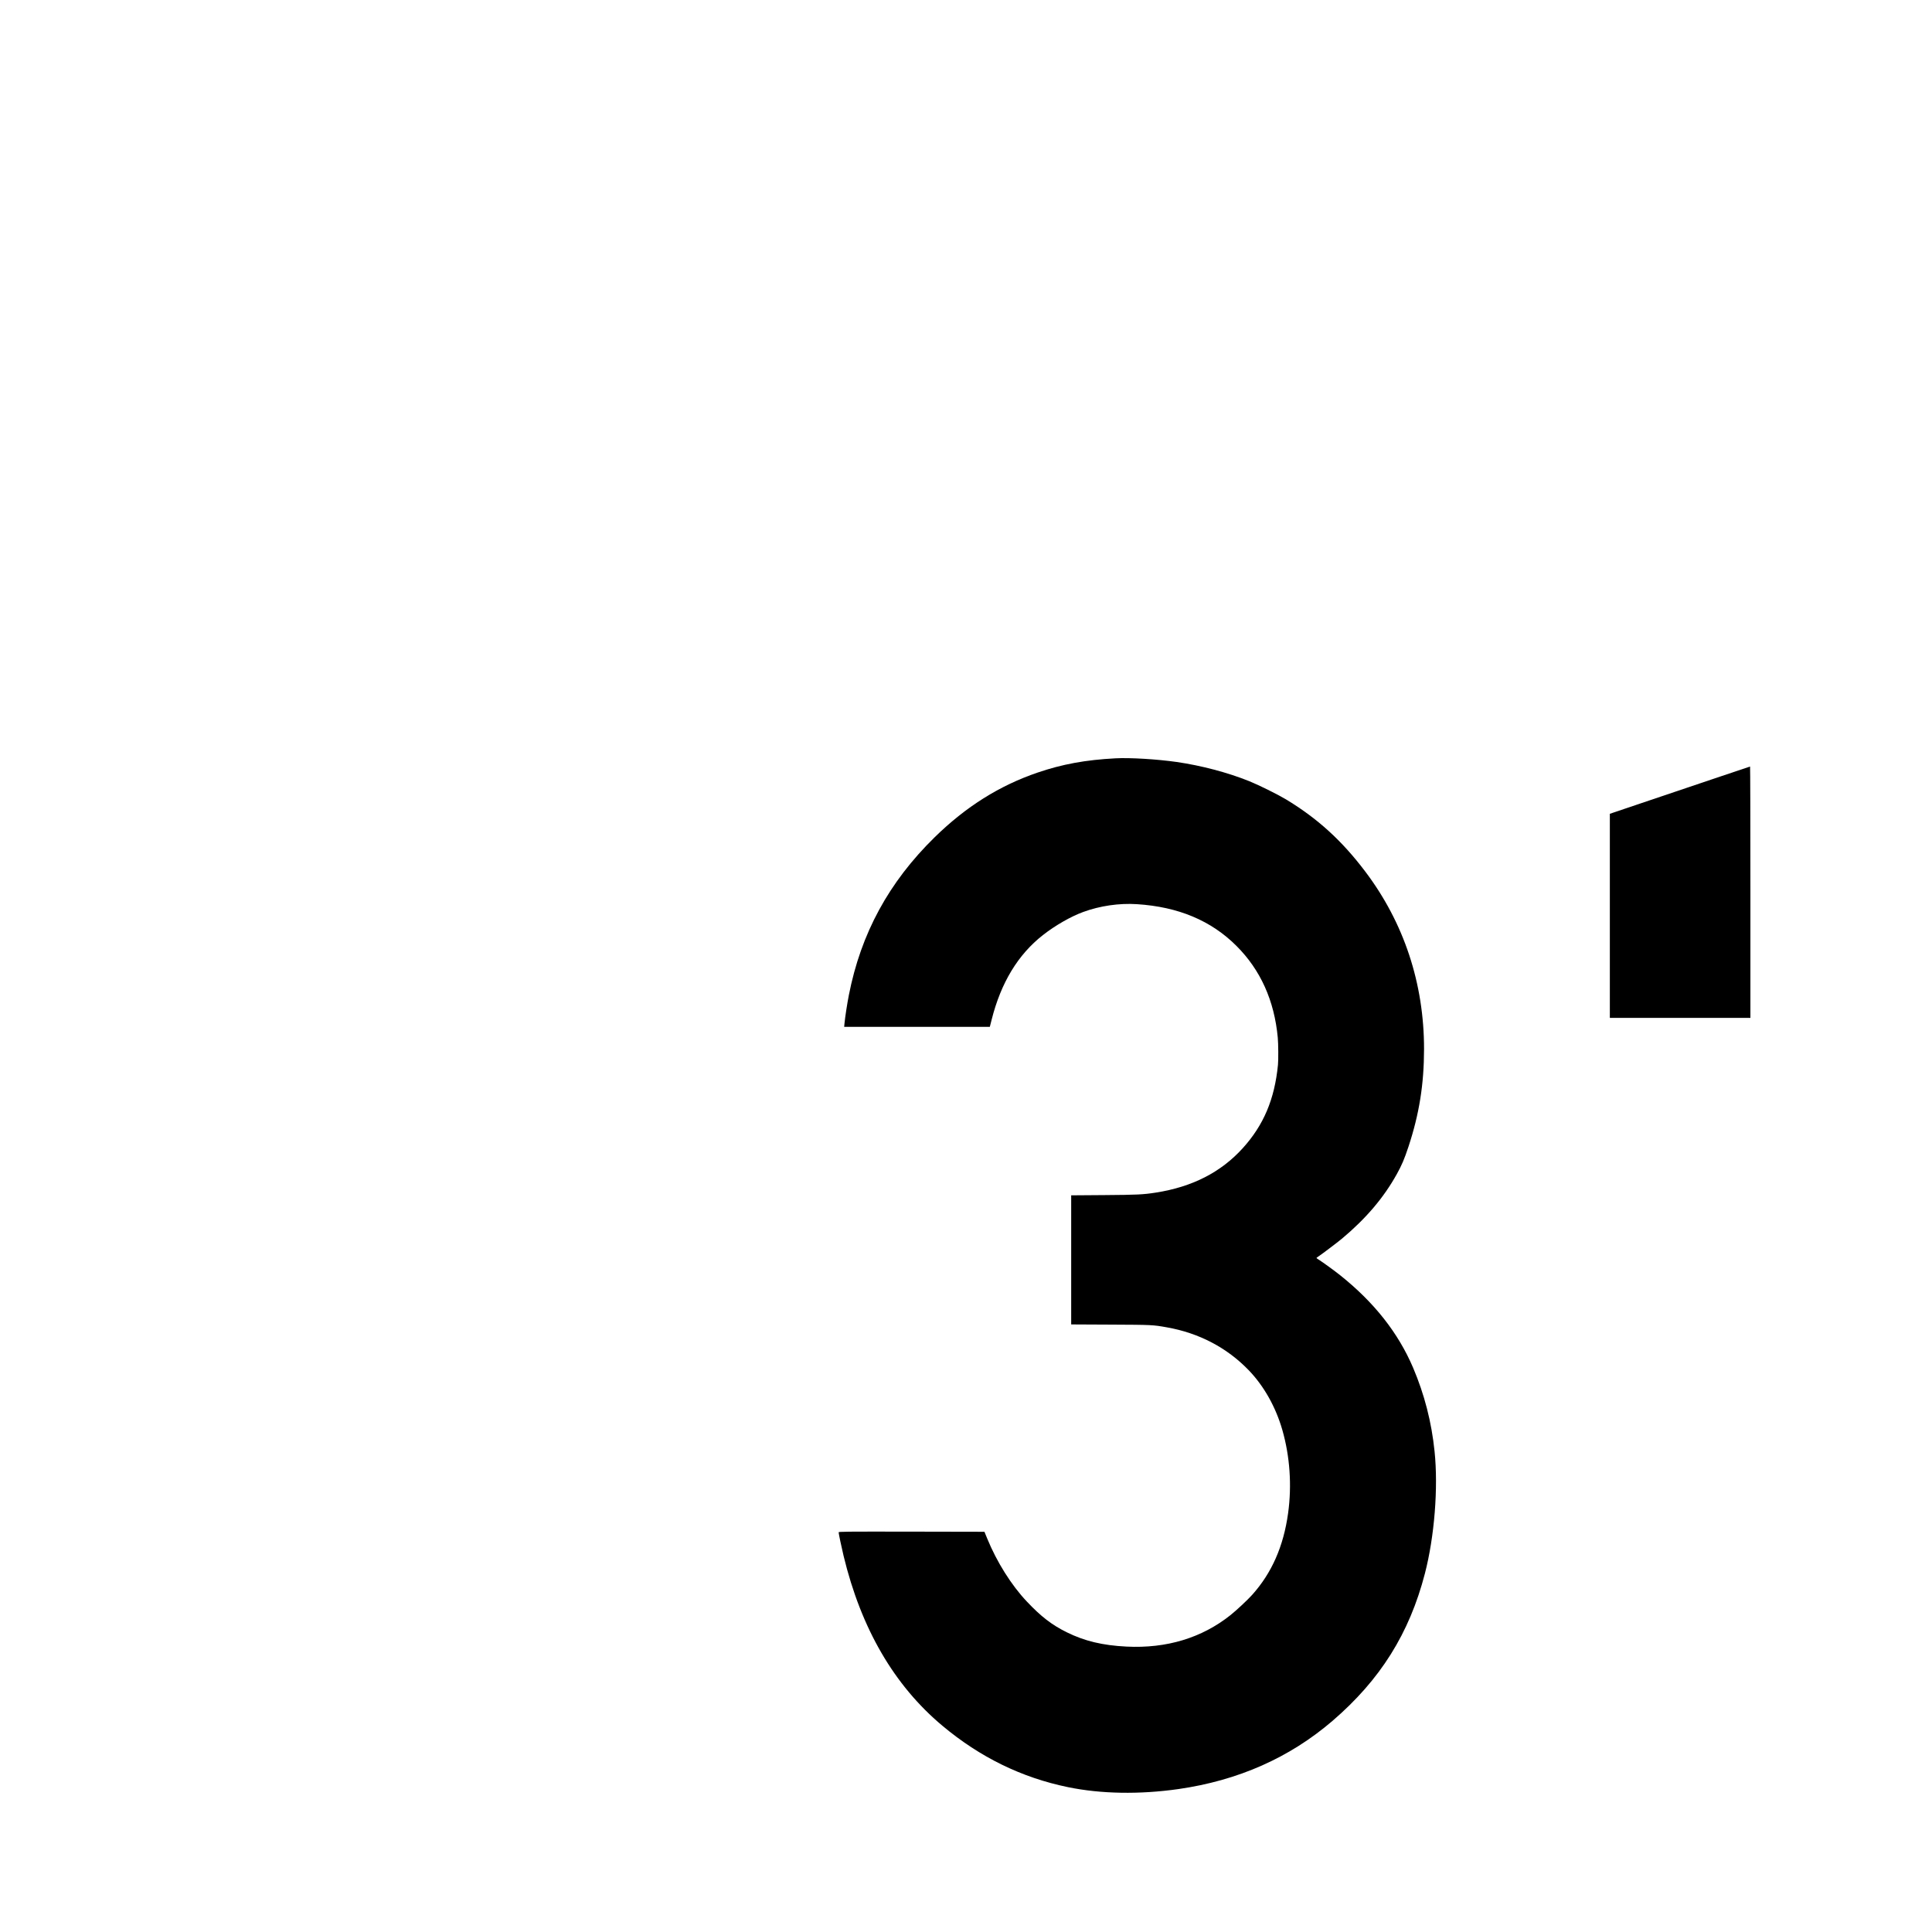
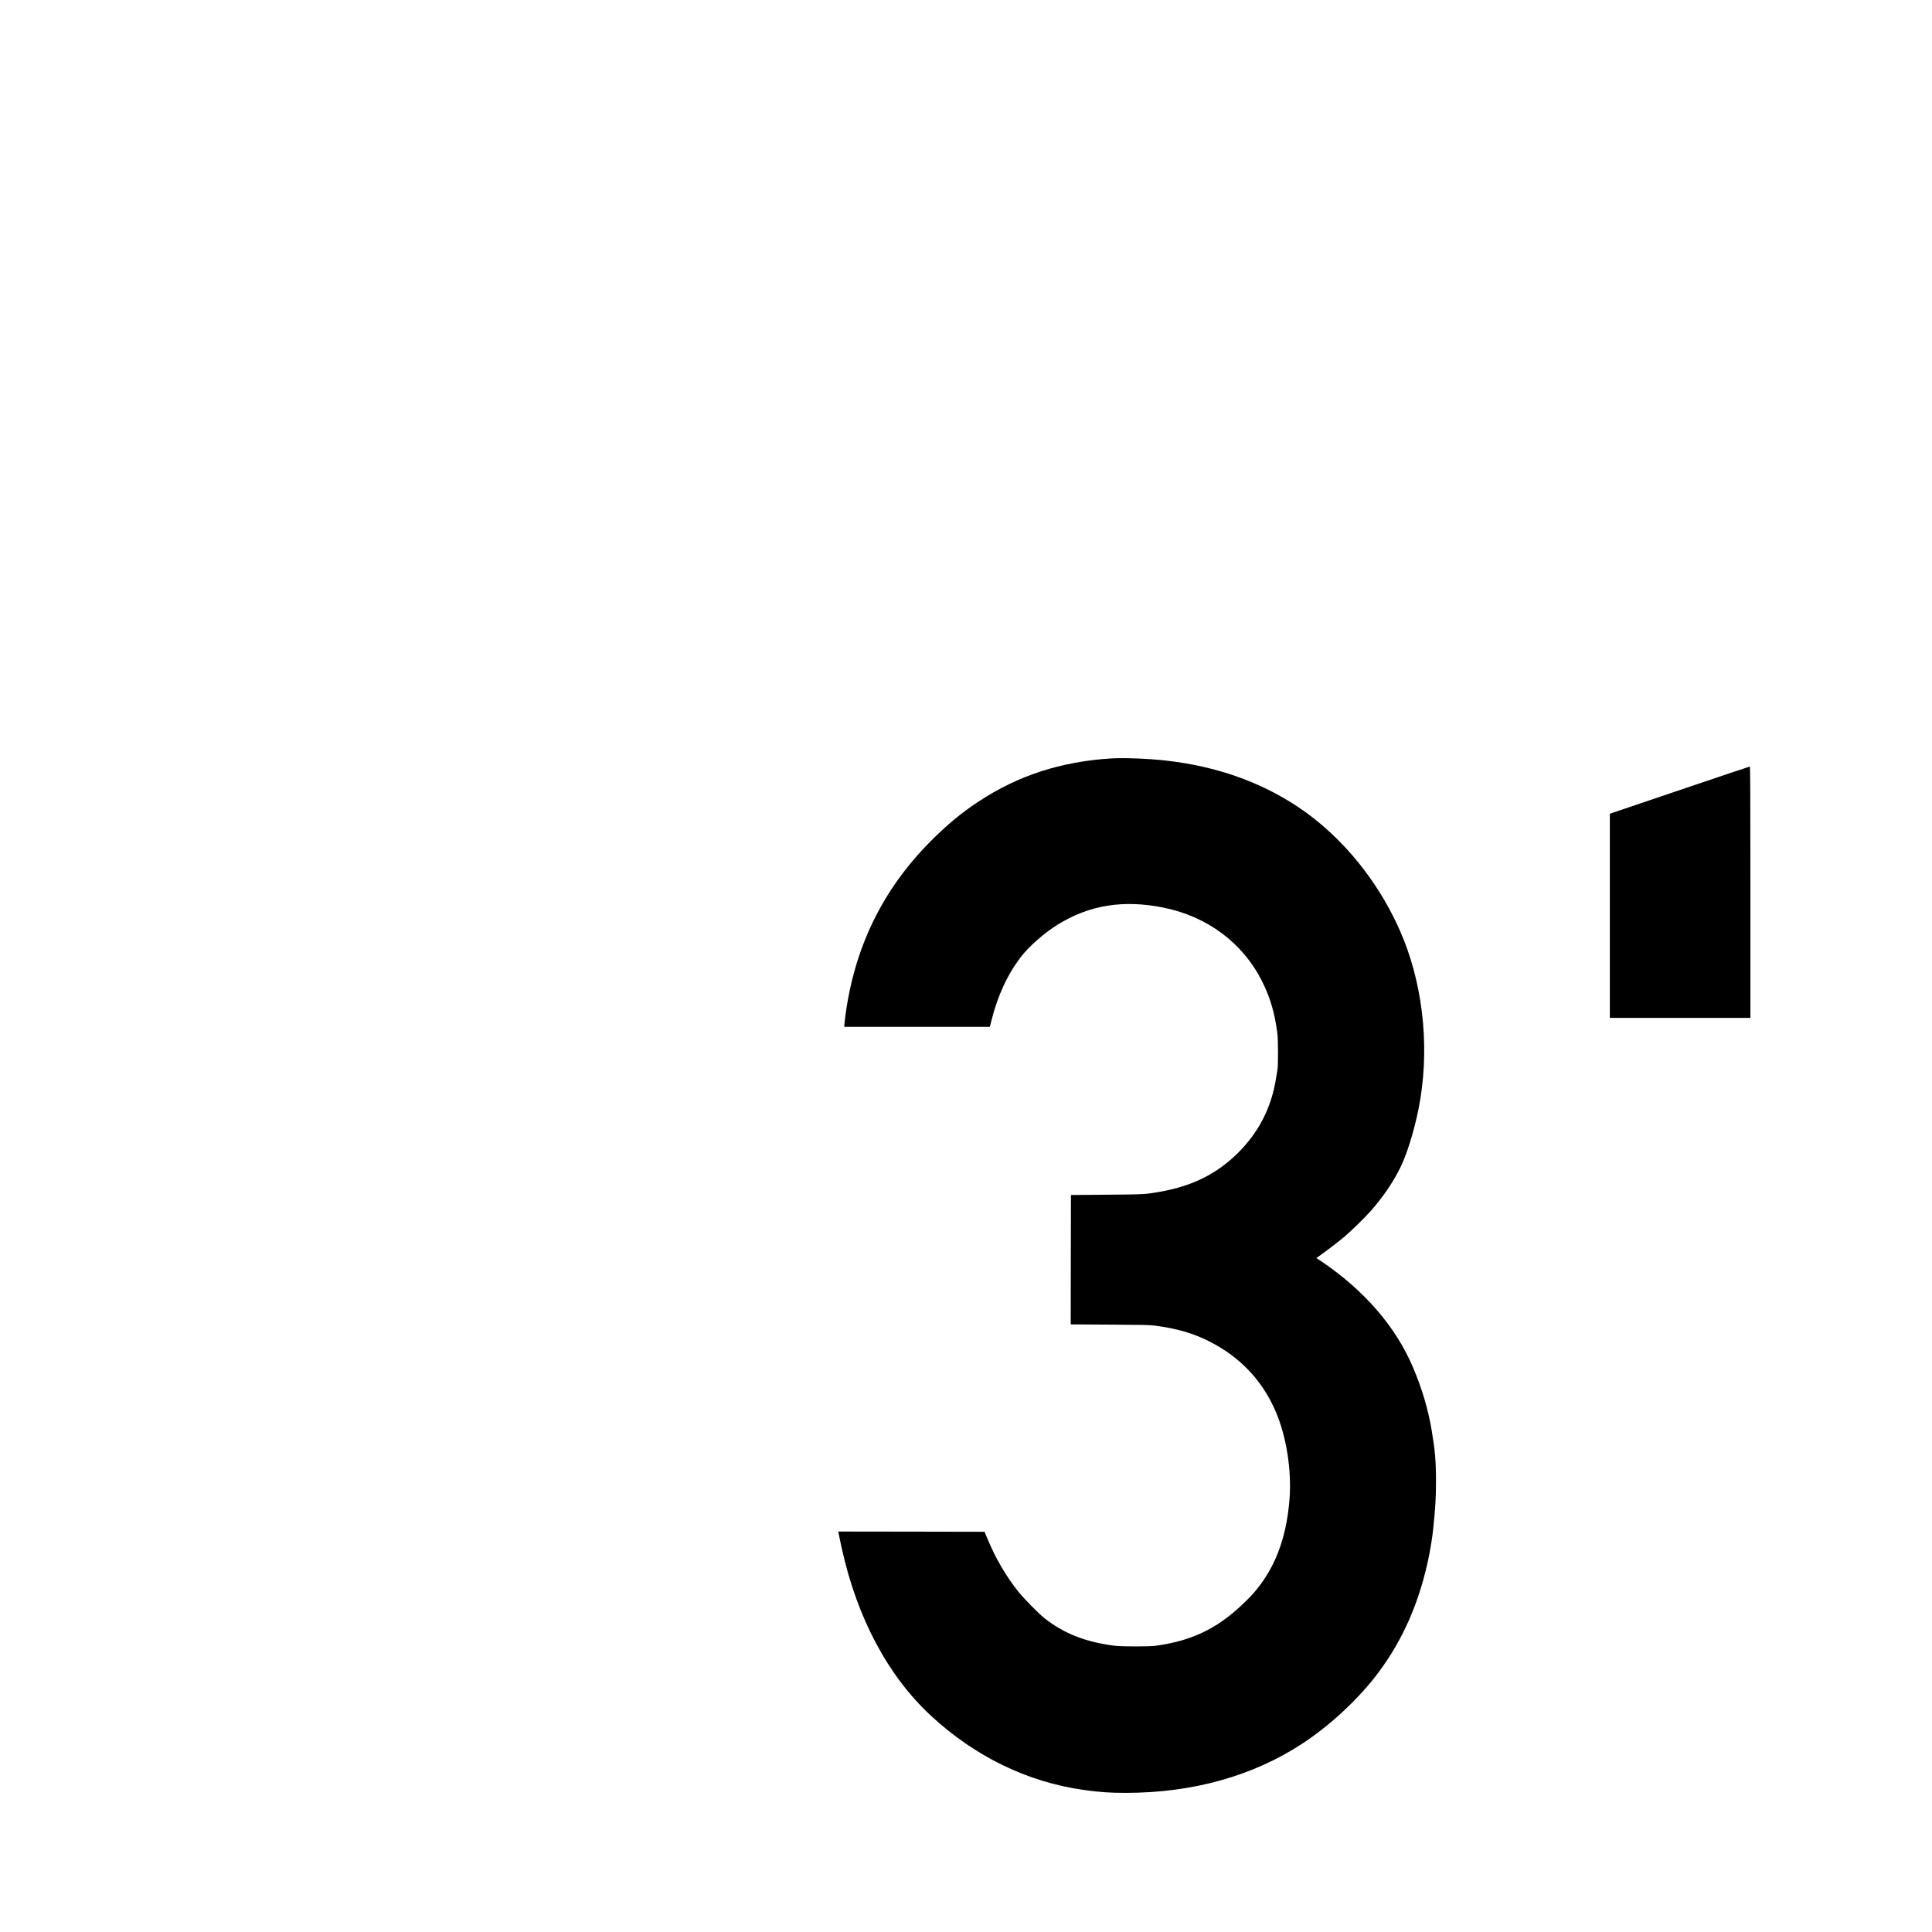
<svg xmlns="http://www.w3.org/2000/svg" version="1.0" width="4096pt" height="4096pt" viewBox="0 0 4096 4096" preserveAspectRatio="xMidYMid meet">
  <g transform="translate(0,4096) scale(0.1,-0.1)" fill="#000000" stroke="none">
-     <path d="M23650 24883 c-636 -33 -1133 -125 -1654 -303 -808 -276 -1518 -722 -2180 -1370 -972 -952 -1564 -2040 -1820 -3349 -35 -177 -79 -464 -92 -598 l-7 -73 1544 0 1544 0 39 153 c198 784 558 1378 1086 1792 260 204 593 395 854 490 357 131 765 190 1138 166 879 -56 1575 -348 2113 -886 509 -509 802 -1158 875 -1945 12 -123 14 -476 4 -575 -72 -732 -304 -1279 -748 -1769 -463 -510 -1068 -819 -1841 -940 -270 -42 -392 -48 -1102 -53 l-693 -5 0 -1368 0 -1369 833 -4 c885 -4 901 -5 1197 -58 679 -120 1272 -431 1731 -906 324 -335 575 -781 715 -1267 161 -560 204 -1177 123 -1766 -97 -703 -346 -1268 -762 -1732 -98 -109 -332 -328 -460 -430 -607 -483 -1354 -710 -2205 -667 -504 25 -890 117 -1267 304 -316 156 -545 333 -847 653 -328 348 -634 835 -838 1333 l-59 144 -1545 3 c-1442 2 -1546 1 -1546 -15 0 -28 59 -307 105 -500 372 -1541 1071 -2743 2093 -3599 800 -670 1682 -1101 2664 -1303 700 -144 1516 -158 2340 -41 1268 182 2357 664 3268 1446 1014 872 1630 1854 1959 3124 203 783 285 1817 205 2590 -64 623 -215 1208 -455 1773 -316 740 -825 1385 -1544 1959 -119 95 -373 280 -460 334 -25 16 -45 31 -45 34 0 3 24 21 53 40 81 55 393 291 482 365 513 428 890 871 1169 1374 106 191 160 318 247 581 229 694 329 1324 330 2070 0 1391 -426 2678 -1248 3765 -497 657 -1011 1124 -1683 1530 -179 107 -573 302 -779 385 -460 184 -1005 328 -1532 405 -412 59 -994 95 -1299 78z" />
-     <path d="M36290 24436 c-443 -149 -1110 -375 -1482 -500 l-678 -229 0 -2163 0 -2164 1490 0 1490 0 0 2665 c0 1466 -3 2665 -7 2664 -5 0 -370 -123 -813 -273z" />
+     <path d="M23545 24880 c-1058 -69 -1959 -362 -2789 -907 -385 -253 -701 -517 -1066 -889 -997 -1018 -1582 -2235 -1770 -3681 -11 -85 -20 -168 -20 -184 l0 -29 1543 0 1543 0 33 133 c134 535 341 979 631 1357 168 218 494 504 770 675 674 418 1392 534 2241 364 935 -187 1688 -749 2098 -1567 173 -346 269 -674 323 -1112 17 -139 18 -658 1 -760 -7 -41 -22 -131 -33 -198 -98 -609 -366 -1130 -803 -1564 -447 -443 -960 -700 -1642 -822 -315 -57 -355 -59 -1155 -65 l-745 -6 -3 -1372 -2 -1371 827 -5 c692 -4 849 -7 953 -21 463 -60 808 -159 1145 -328 661 -330 1141 -836 1425 -1503 222 -519 334 -1228 290 -1830 -63 -860 -324 -1529 -801 -2052 -39 -43 -132 -136 -207 -207 -545 -513 -1076 -764 -1832 -868 -129 -18 -717 -18 -860 0 -622 77 -1090 261 -1500 588 -129 104 -433 413 -552 562 -259 325 -475 693 -648 1107 l-67 160 -1551 3 -1550 2 15 -77 c8 -43 35 -170 60 -283 328 -1478 977 -2697 1887 -3542 935 -868 2053 -1411 3246 -1577 336 -47 541 -61 890 -61 1416 0 2691 356 3745 1047 587 385 1192 949 1598 1490 542 720 899 1549 1091 2528 32 166 68 399 80 520 51 504 59 654 60 1025 0 415 -19 647 -90 1069 -75 453 -207 896 -401 1351 -366 858 -1036 1631 -1946 2243 l-99 66 48 33 c123 85 429 319 543 415 155 132 441 412 565 553 259 294 462 593 621 910 140 280 296 782 390 1254 234 1181 121 2478 -311 3574 -455 1151 -1286 2193 -2264 2837 -801 527 -1717 848 -2770 969 -366 43 -915 64 -1185 46z" />
+     <path d="M35860 24294 c-674 -228 -1339 -453 -1477 -500 l-253 -86 0 -2164 0 -2164 1490 0 1490 0 0 2665 c0 2126 -3 2665 -12 2664 -7 0 -564 -187 -1238 -415z" />
  </g>
</svg>
